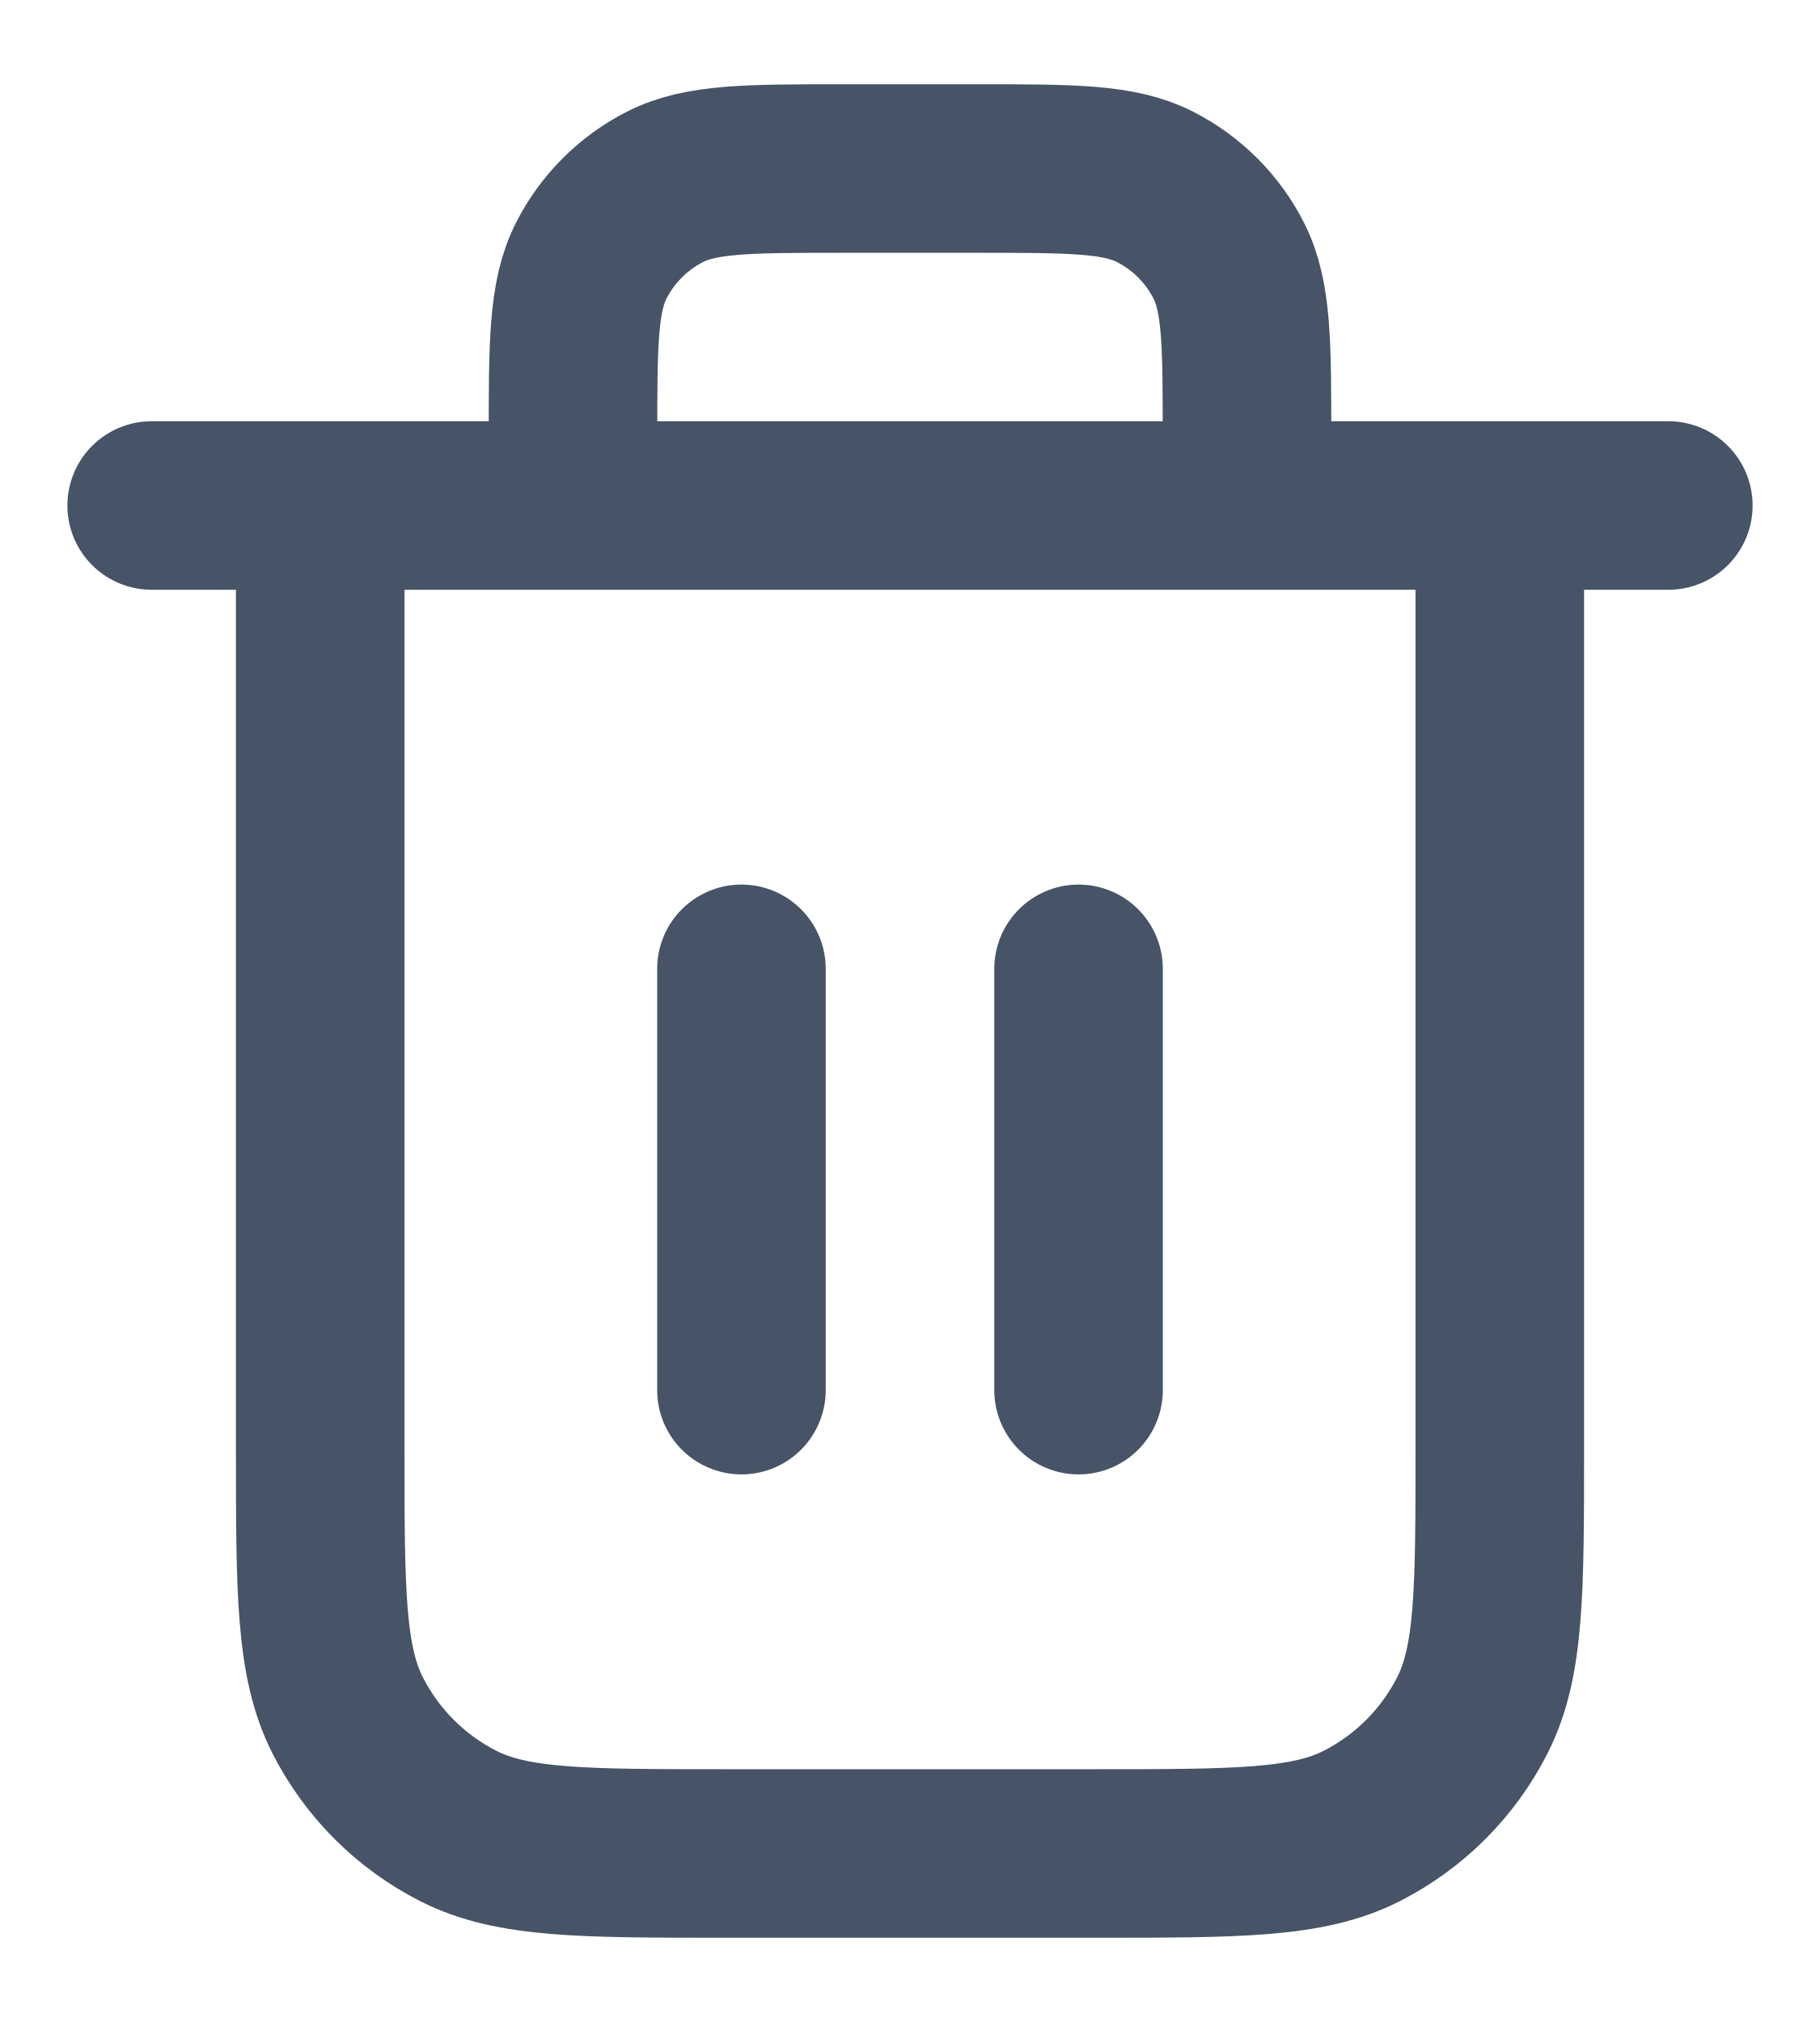
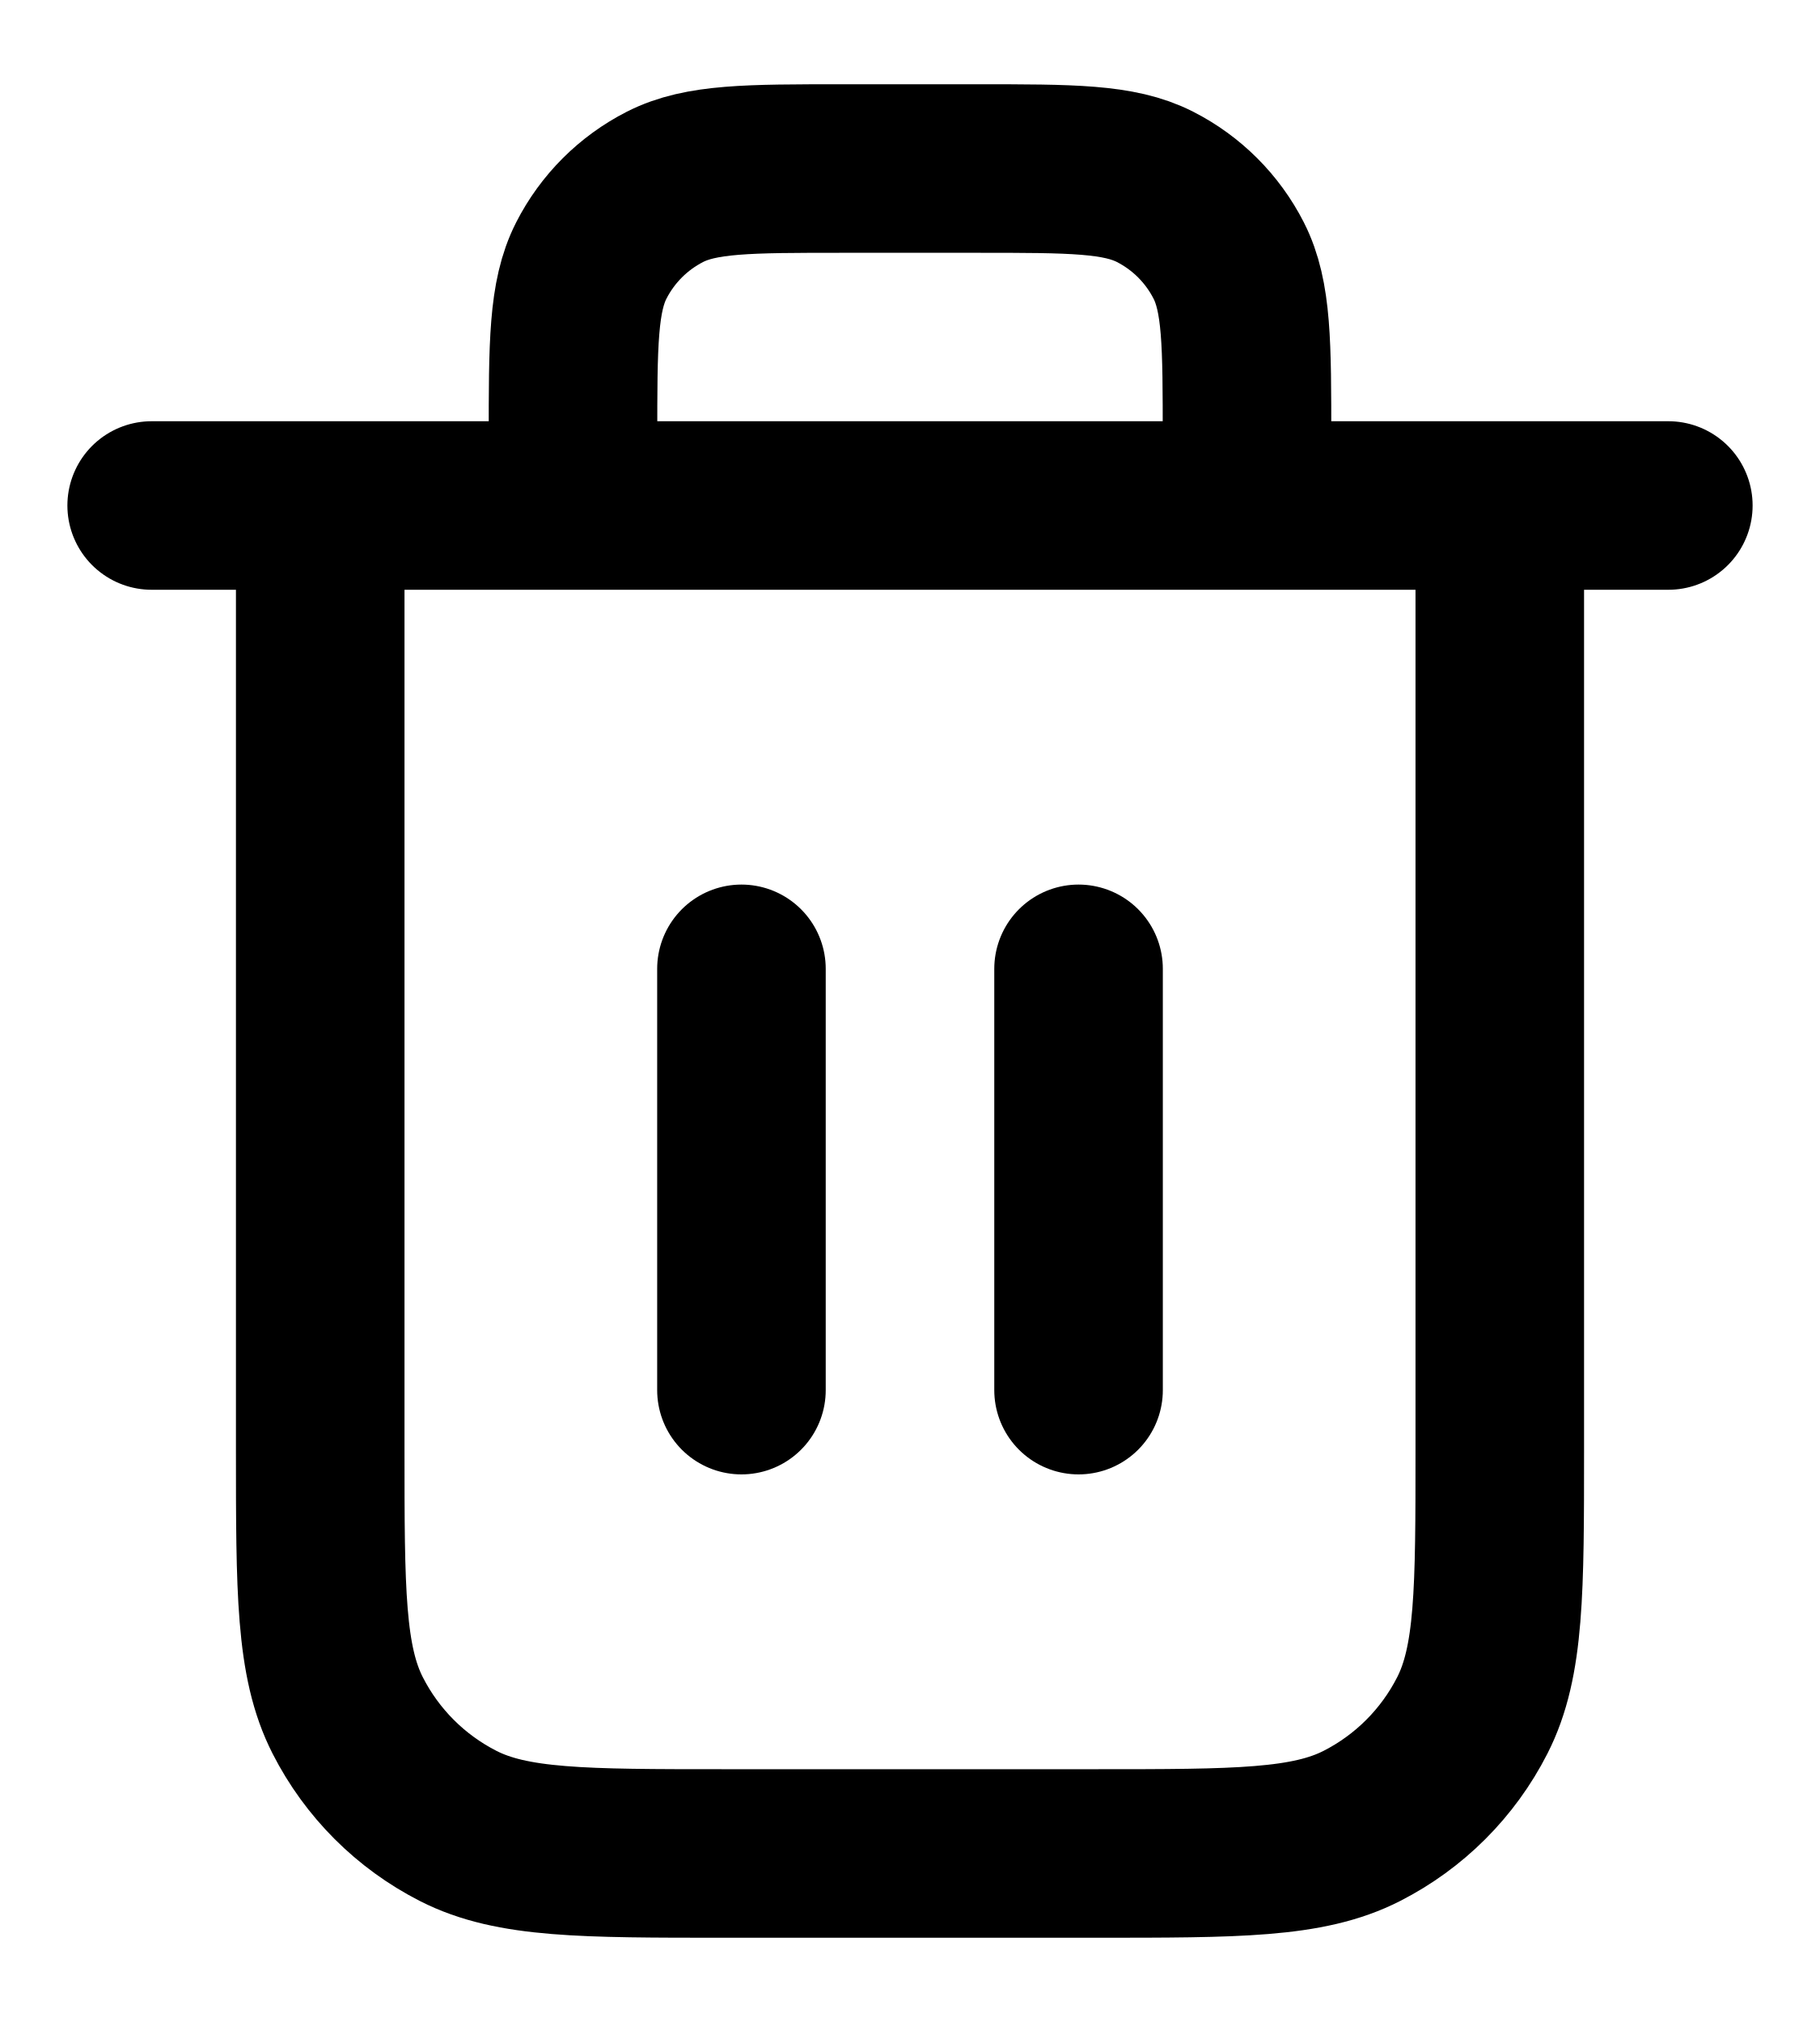
<svg xmlns="http://www.w3.org/2000/svg" width="18" height="20" viewBox="0 0 18 20" fill="none">
-   <path d="M12.333 5V4.333C12.333 3.4 12.333 2.933 12.152 2.577C11.992 2.263 11.737 2.008 11.423 1.848C11.067 1.667 10.6 1.667 9.667 1.667H8.333C7.4 1.667 6.933 1.667 6.577 1.848C6.263 2.008 6.008 2.263 5.848 2.577C5.667 2.933 5.667 3.4 5.667 4.333V5M7.333 9.583V13.75M10.667 9.583V13.75M1.5 5H16.5M14.833 5V14.333C14.833 15.733 14.833 16.434 14.561 16.968C14.321 17.439 13.939 17.821 13.468 18.061C12.934 18.333 12.233 18.333 10.833 18.333H7.167C5.767 18.333 5.066 18.333 4.532 18.061C4.061 17.821 3.679 17.439 3.439 16.968C3.167 16.434 3.167 15.733 3.167 14.333V5" stroke="#475467" stroke-width="1.667" stroke-linecap="round" stroke-linejoin="round" />
+   <path d="M12.333 5V4.333C12.333 3.4 12.333 2.933 12.152 2.577C11.992 2.263 11.737 2.008 11.423 1.848C11.067 1.667 10.6 1.667 9.667 1.667H8.333C7.4 1.667 6.933 1.667 6.577 1.848C6.263 2.008 6.008 2.263 5.848 2.577C5.667 2.933 5.667 3.4 5.667 4.333V5M7.333 9.583V13.75M10.667 9.583V13.75M1.5 5H16.5M14.833 5V14.333C14.833 15.733 14.833 16.434 14.561 16.968C14.321 17.439 13.939 17.821 13.468 18.061C12.934 18.333 12.233 18.333 10.833 18.333H7.167C5.767 18.333 5.066 18.333 4.532 18.061C4.061 17.821 3.679 17.439 3.439 16.968C3.167 16.434 3.167 15.733 3.167 14.333V5" stroke="currentColor" stroke-width="1.667" stroke-linecap="round" stroke-linejoin="round" />
</svg>
